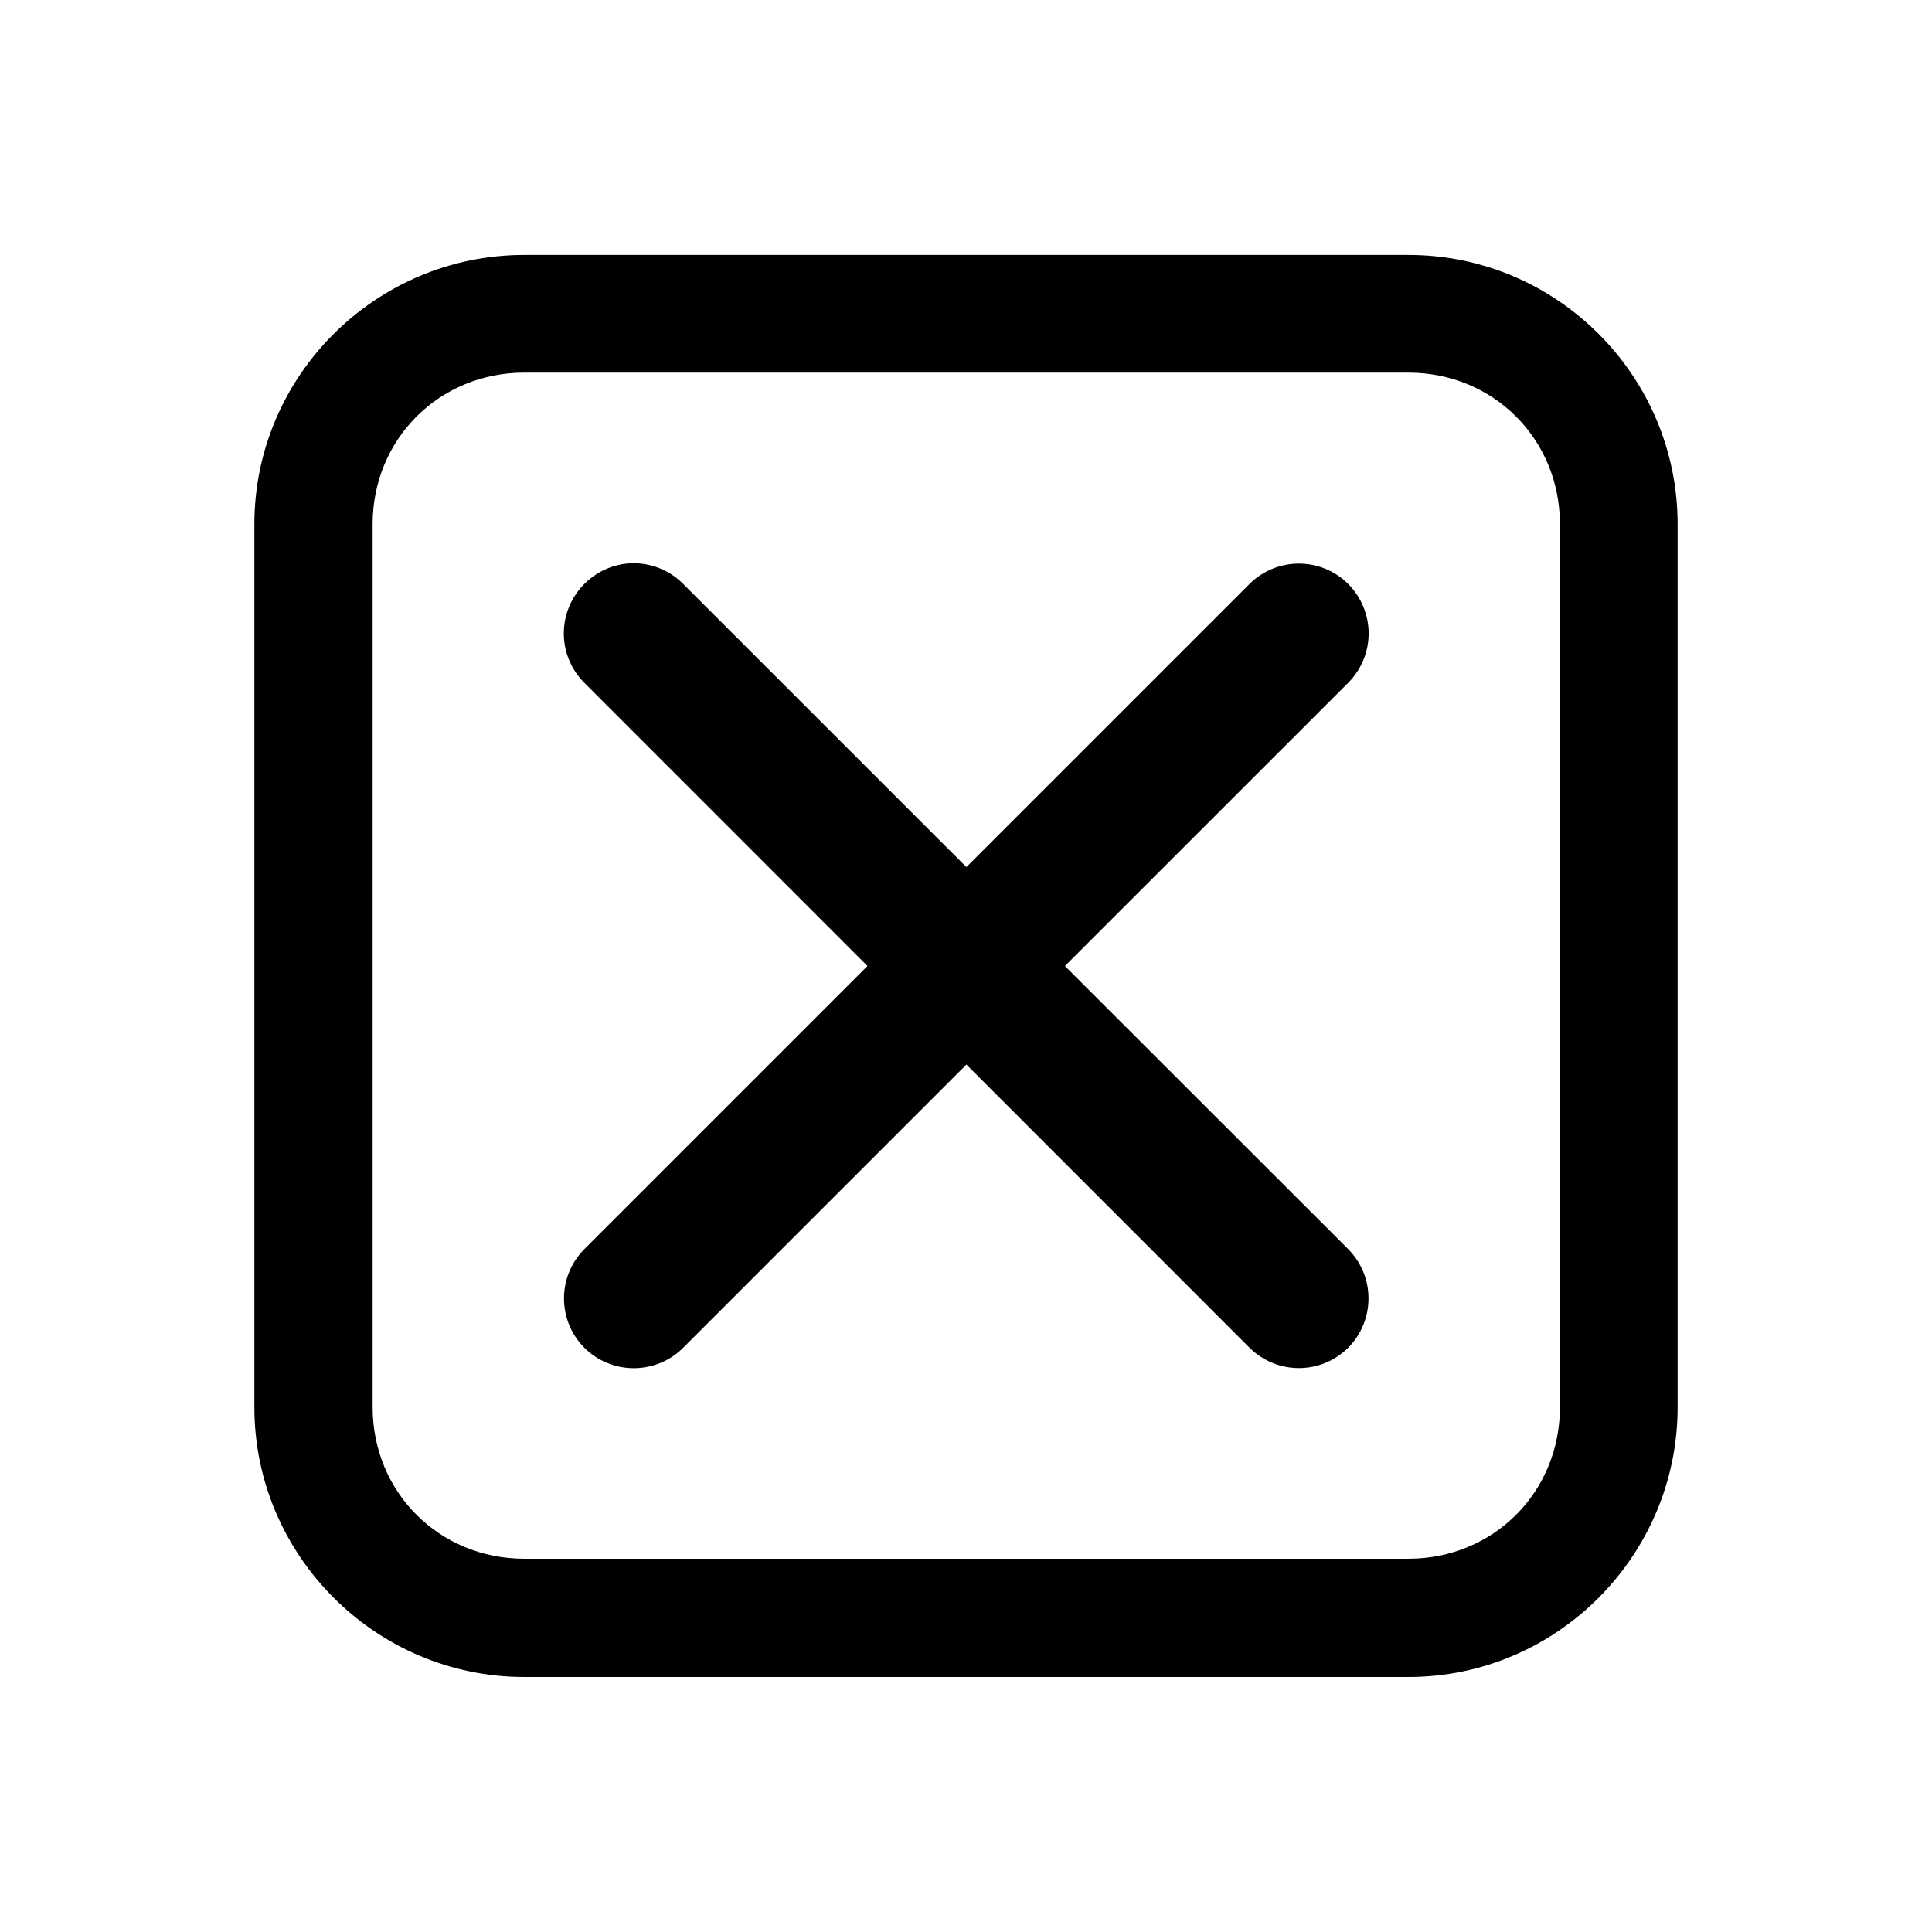
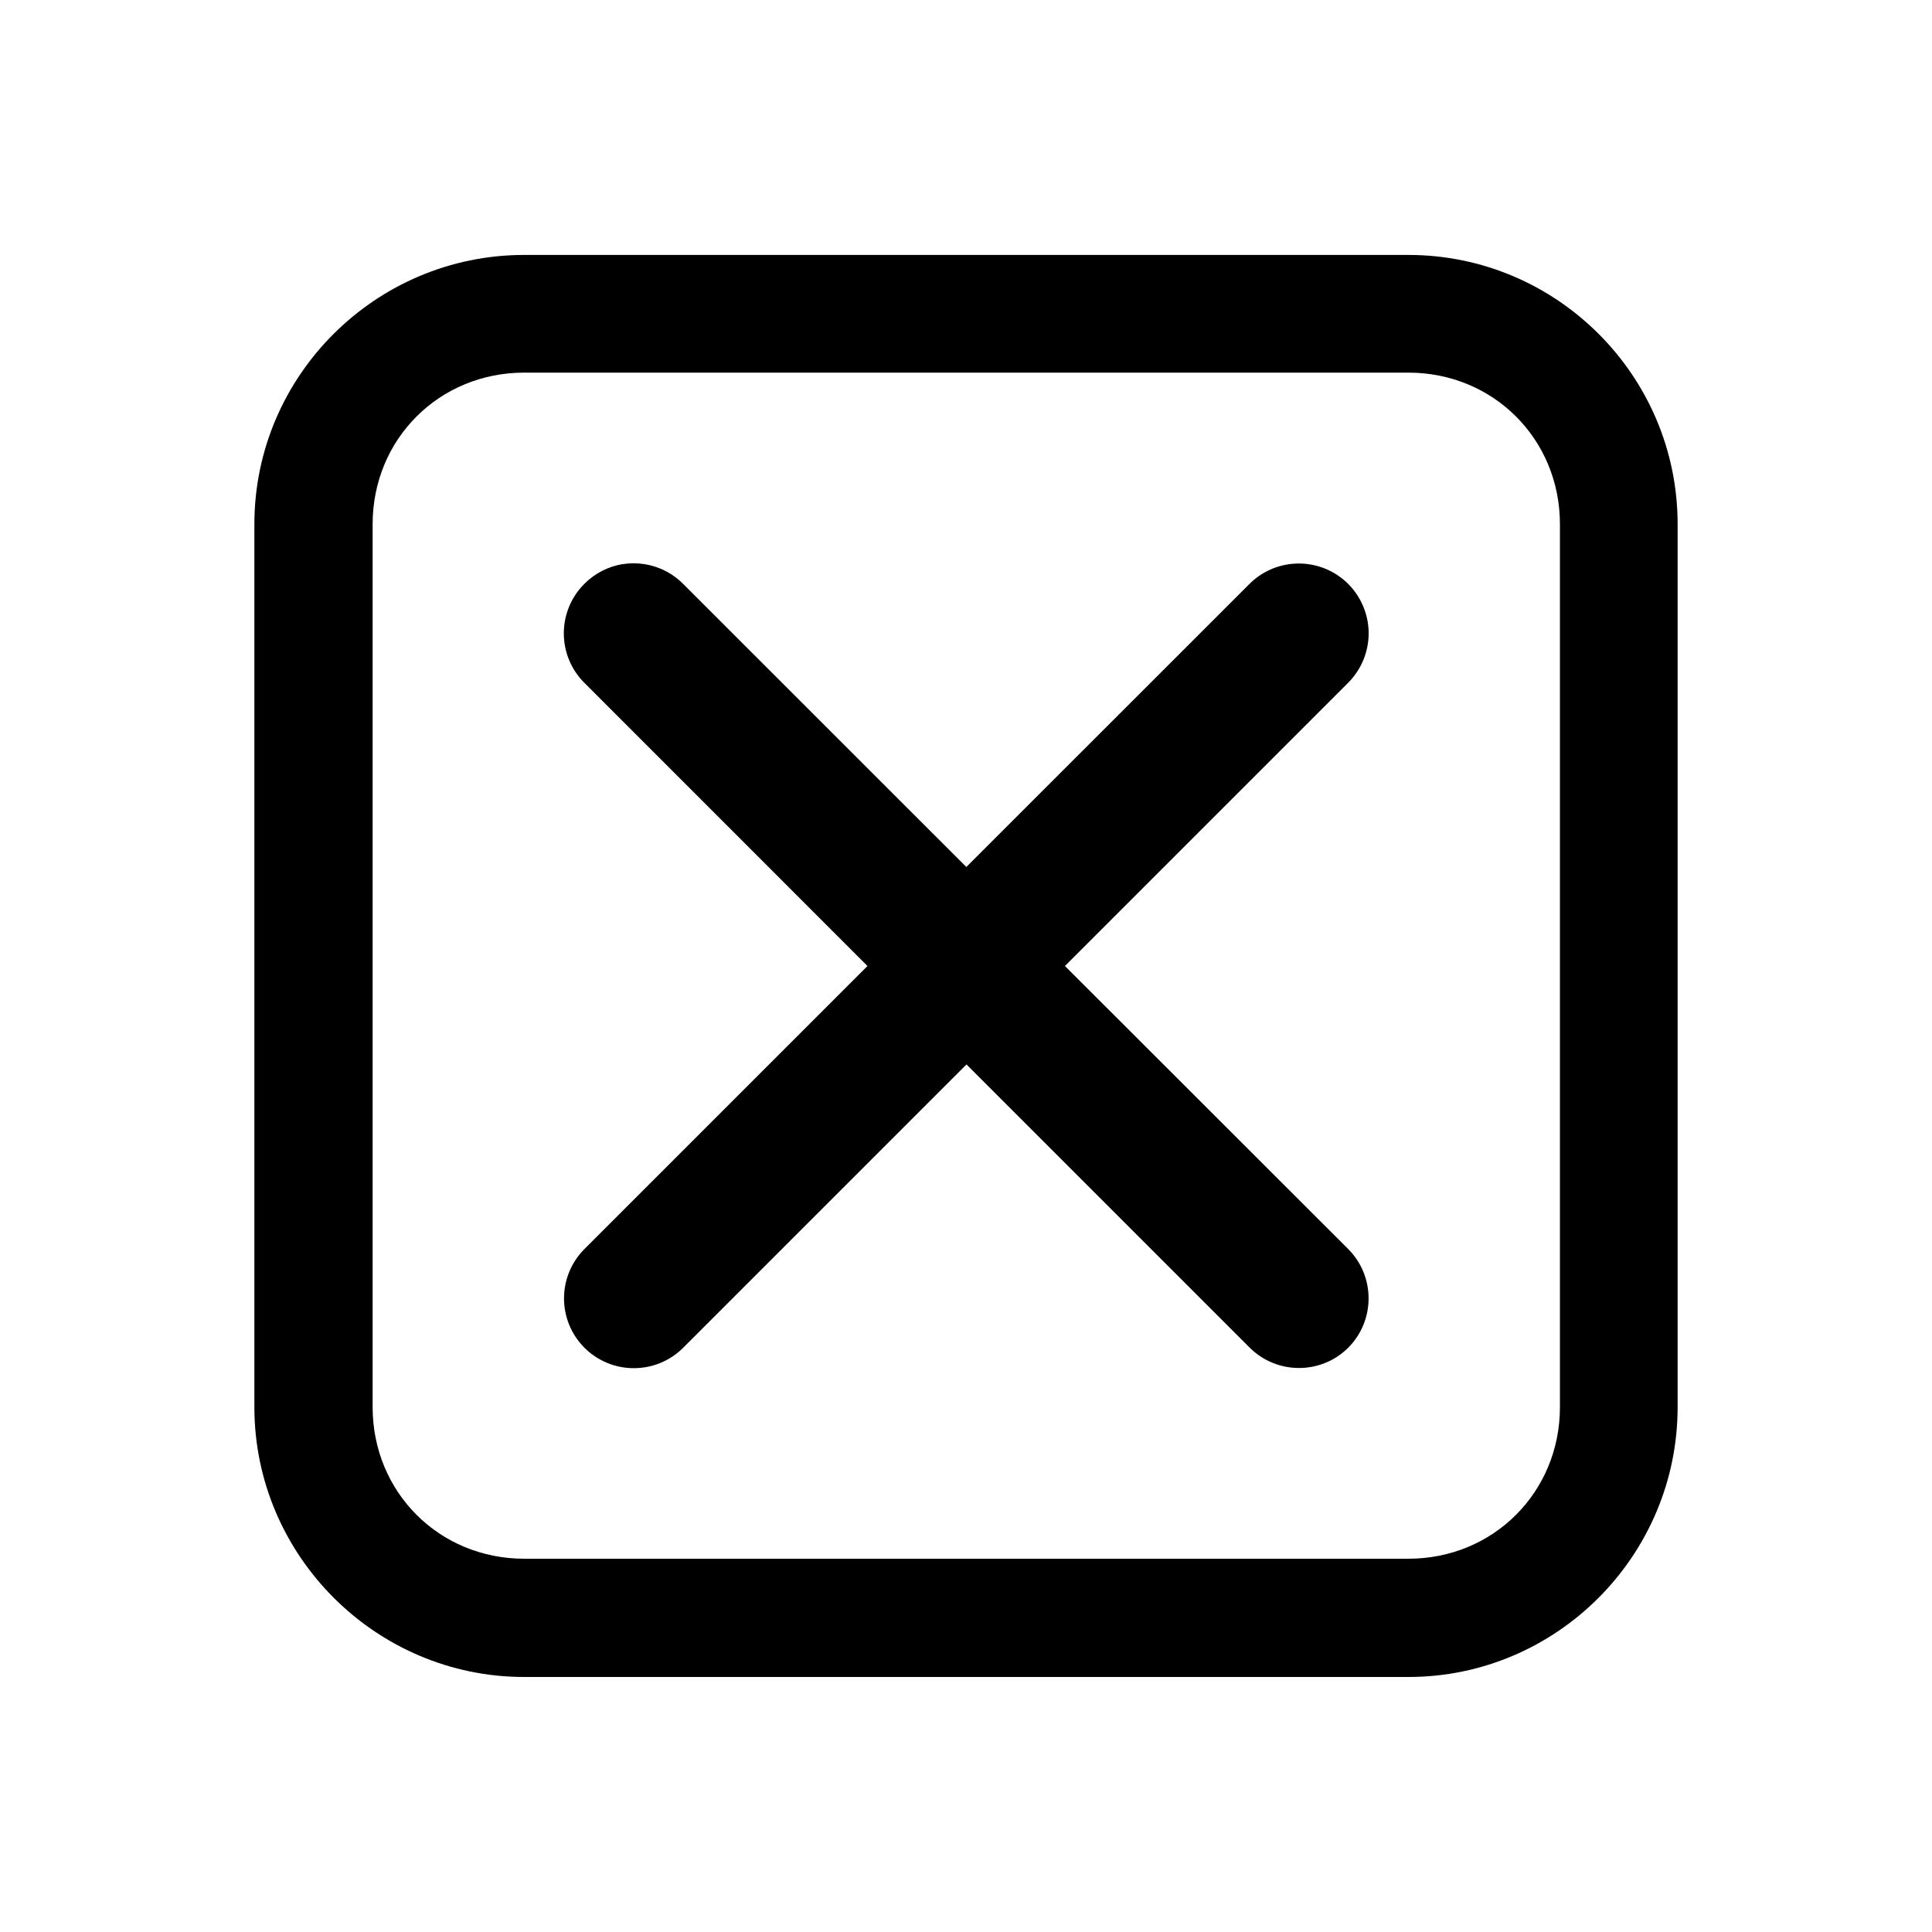
- <svg xmlns="http://www.w3.org/2000/svg" width="24" height="24" id="screenshot-a685e3d8-c171-8090-8006-8f78bd69e2c4" viewBox="0 0 24 24" fill="none" version="1.1">
-   <g id="shape-a685e3d8-c171-8090-8006-8f78bd69e2c4">
-     <g class="frame-container-wrapper">
-       <g class="frame-container-blur">
-         <g class="frame-container-shadows">
-           <g fill="none">
-             <g class="fills" id="fills-a685e3d8-c171-8090-8006-8f78bd69e2c4">
-               <rect rx="0" ry="0" x="0" y="0" width="24" height="24" transform="matrix(1, 0, 0, 1, 0, 0)" class="frame-background" />
-             </g>
-             <g class="frame-children">
-               <g id="shape-a685e3d8-c171-8090-8006-8f7862c53d77" rx="0" ry="0">
-                 <g id="shape-a685e3d8-c171-8090-8006-8f78206d4615" style="opacity: 1;">
-                   <g class="fills" id="fills-a685e3d8-c171-8090-8006-8f78206d4615">
-                     <path d="M6.512,3.167C4.669,3.167,3.16,4.669,3.16,6.511L3.16,17.481C3.16,19.324,4.669,20.832,6.512,20.832L17.496,20.832C19.339,20.832,20.84,19.324,20.84,17.481L20.84,6.511C20.84,4.669,19.339,3.167,17.496,3.167ZM6.512,4.629L17.496,4.629C18.552,4.629,19.378,5.456,19.378,6.511L19.378,17.481C19.378,18.536,18.552,19.363,17.496,19.363L6.512,19.363C5.456,19.363,4.629,18.536,4.629,17.481L4.629,6.511C4.629,5.456,5.456,4.629,6.512,4.629Z" style="display: inline; stroke-linecap: round; stroke-linejoin: round; fill: rgb(0, 0, 0); fill-opacity: 1;" />
-                   </g>
-                 </g>
-                 <g id="shape-a685e3d8-c171-8090-8006-8f78206da88a" style="opacity: 1;">
-                   <g class="fills" id="fills-a685e3d8-c171-8090-8006-8f78206da88a">
-                     <path d="M7.737,7.007C7.556,7.037,7.388,7.123,7.259,7.254C7.096,7.417,7.004,7.638,7.004,7.868C7.004,8.099,7.096,8.319,7.259,8.482L10.776,12L7.259,15.517C6.922,15.856,6.922,16.403,7.259,16.742C7.421,16.905,7.643,16.996,7.874,16.996C8.103,16.996,8.325,16.905,8.487,16.742L12.005,13.224L15.522,16.742C15.862,17.079,16.409,17.079,16.748,16.742C17.084,16.403,17.084,15.856,16.748,15.517L13.229,12L16.748,8.482C16.91,8.319,17.002,8.099,17.002,7.868C17.002,7.638,16.91,7.417,16.748,7.254C16.409,6.917,15.862,6.917,15.522,7.254L12.005,10.771L8.487,7.254C8.292,7.056,8.012,6.964,7.737,7.007Z" style="display: inline; stroke-width: 0.388; stroke-linecap: round; stroke-linejoin: bevel; stroke-dasharray: none; fill: rgb(0, 0, 0); fill-opacity: 1;" />
-                   </g>
-                 </g>
-               </g>
-             </g>
-           </g>
+ <svg fill="none" viewBox="0 0 24 24">
+   <g class="frame-container-wrapper">
+     <g class="frame-container-blur">
+       <g class="frame-container-shadows">
+         <g class="fills">
+           <rect width="24" height="24" class="frame-background" rx="0" ry="0" />
+         </g>
+         <g class="frame-children">
+           <path fill="#000" d="M6.511 3.167c-1.843 0-3.351 1.501-3.351 3.344v10.969c0 1.843 1.509 3.352 3.351 3.352H17.496c1.843 0 3.344-1.508 3.344-3.352V6.511c0-1.843-1.501-3.344-3.344-3.344Zm0 1.462H17.496c1.056 0 1.882.827 1.882 1.882v10.969c0 1.056-.827 1.883-1.882 1.883H6.511c-1.055 0-1.882-.827-1.882-1.883V6.511c0-1.056.827-1.882 1.882-1.882Z" class="fills" />
+           <path fill="#000" d="M7.737 7.007a.87.87 0 0 0-.478.246.867.867 0 0 0-.255.614c0 .231.091.452.255.615L10.776 12l-3.517 3.517a.868.868 0 0 0 0 1.224.866.866 0 0 0 .615.255.866.866 0 0 0 .614-.255l3.518-3.518 3.518 3.518c.339.337.887.337 1.225 0a.869.869 0 0 0 0-1.224L13.229 12l3.518-3.518a.872.872 0 0 0 .255-.615.871.871 0 0 0-.255-.614c-.339-.337-.886-.337-1.225 0l-3.518 3.517L8.487 7.254a.868.868 0 0 0-.75-.246Z" class="fills" />
        </g>
      </g>
    </g>
  </g>
</svg>
